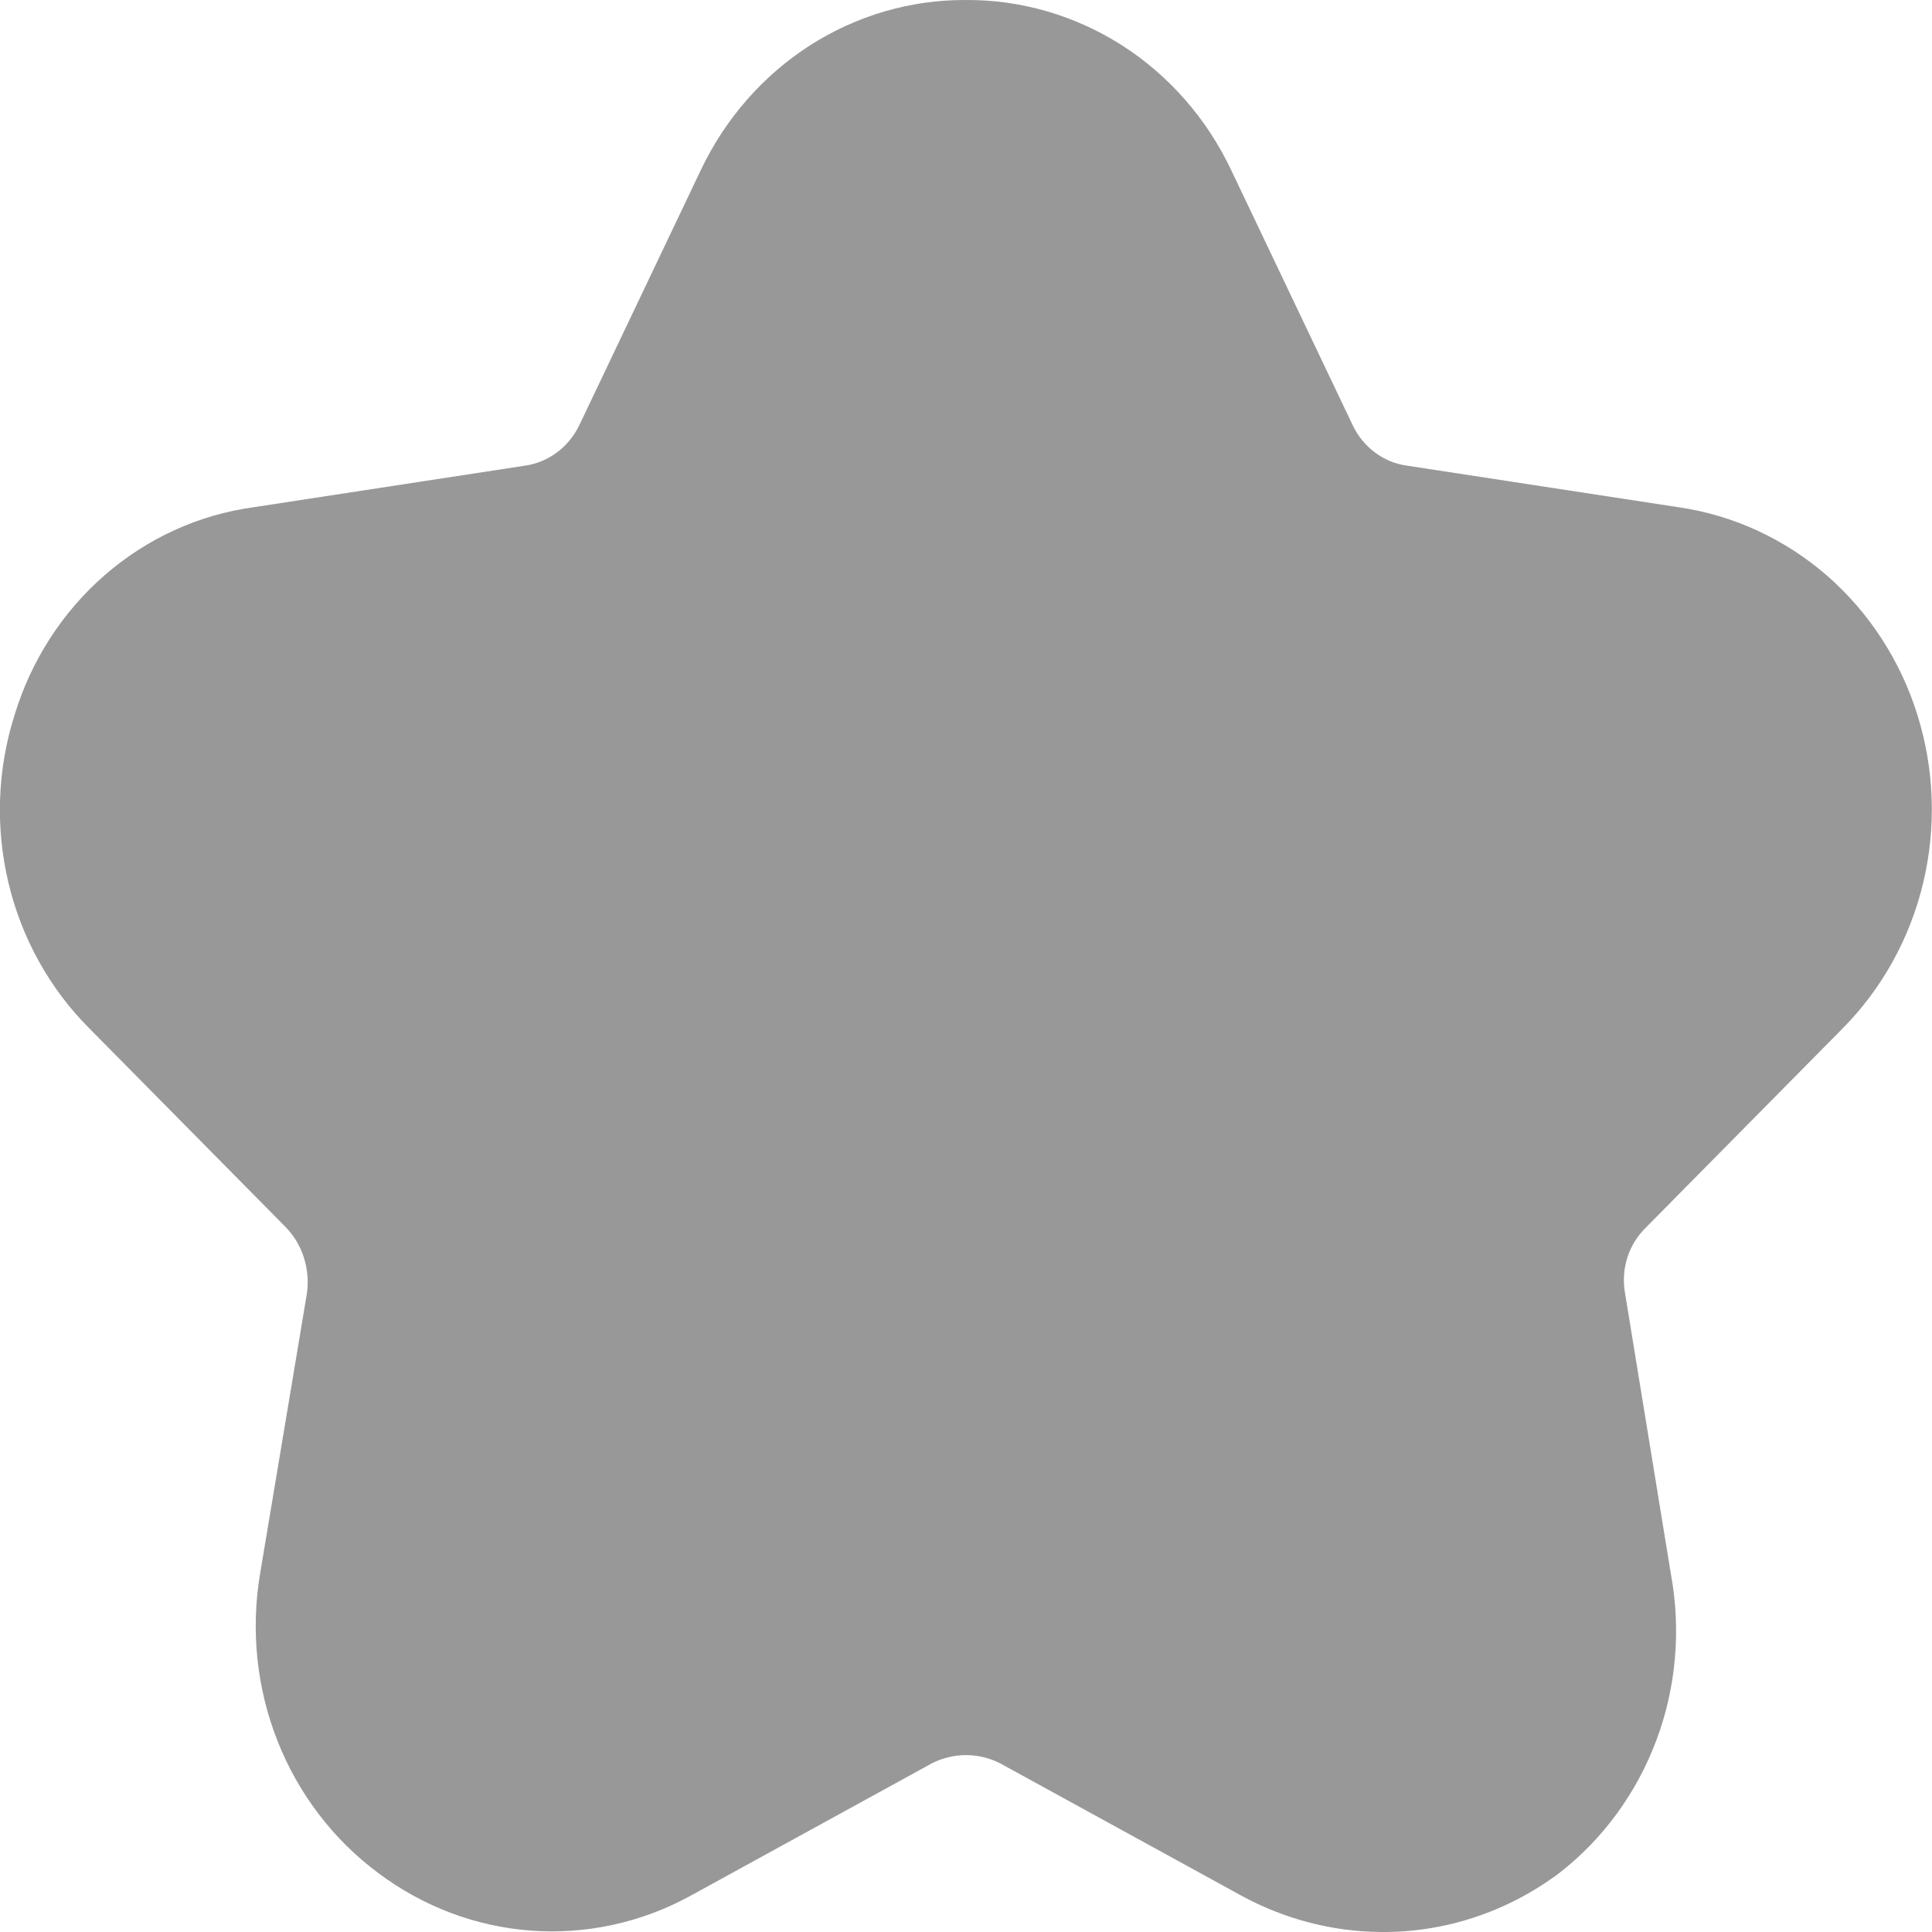
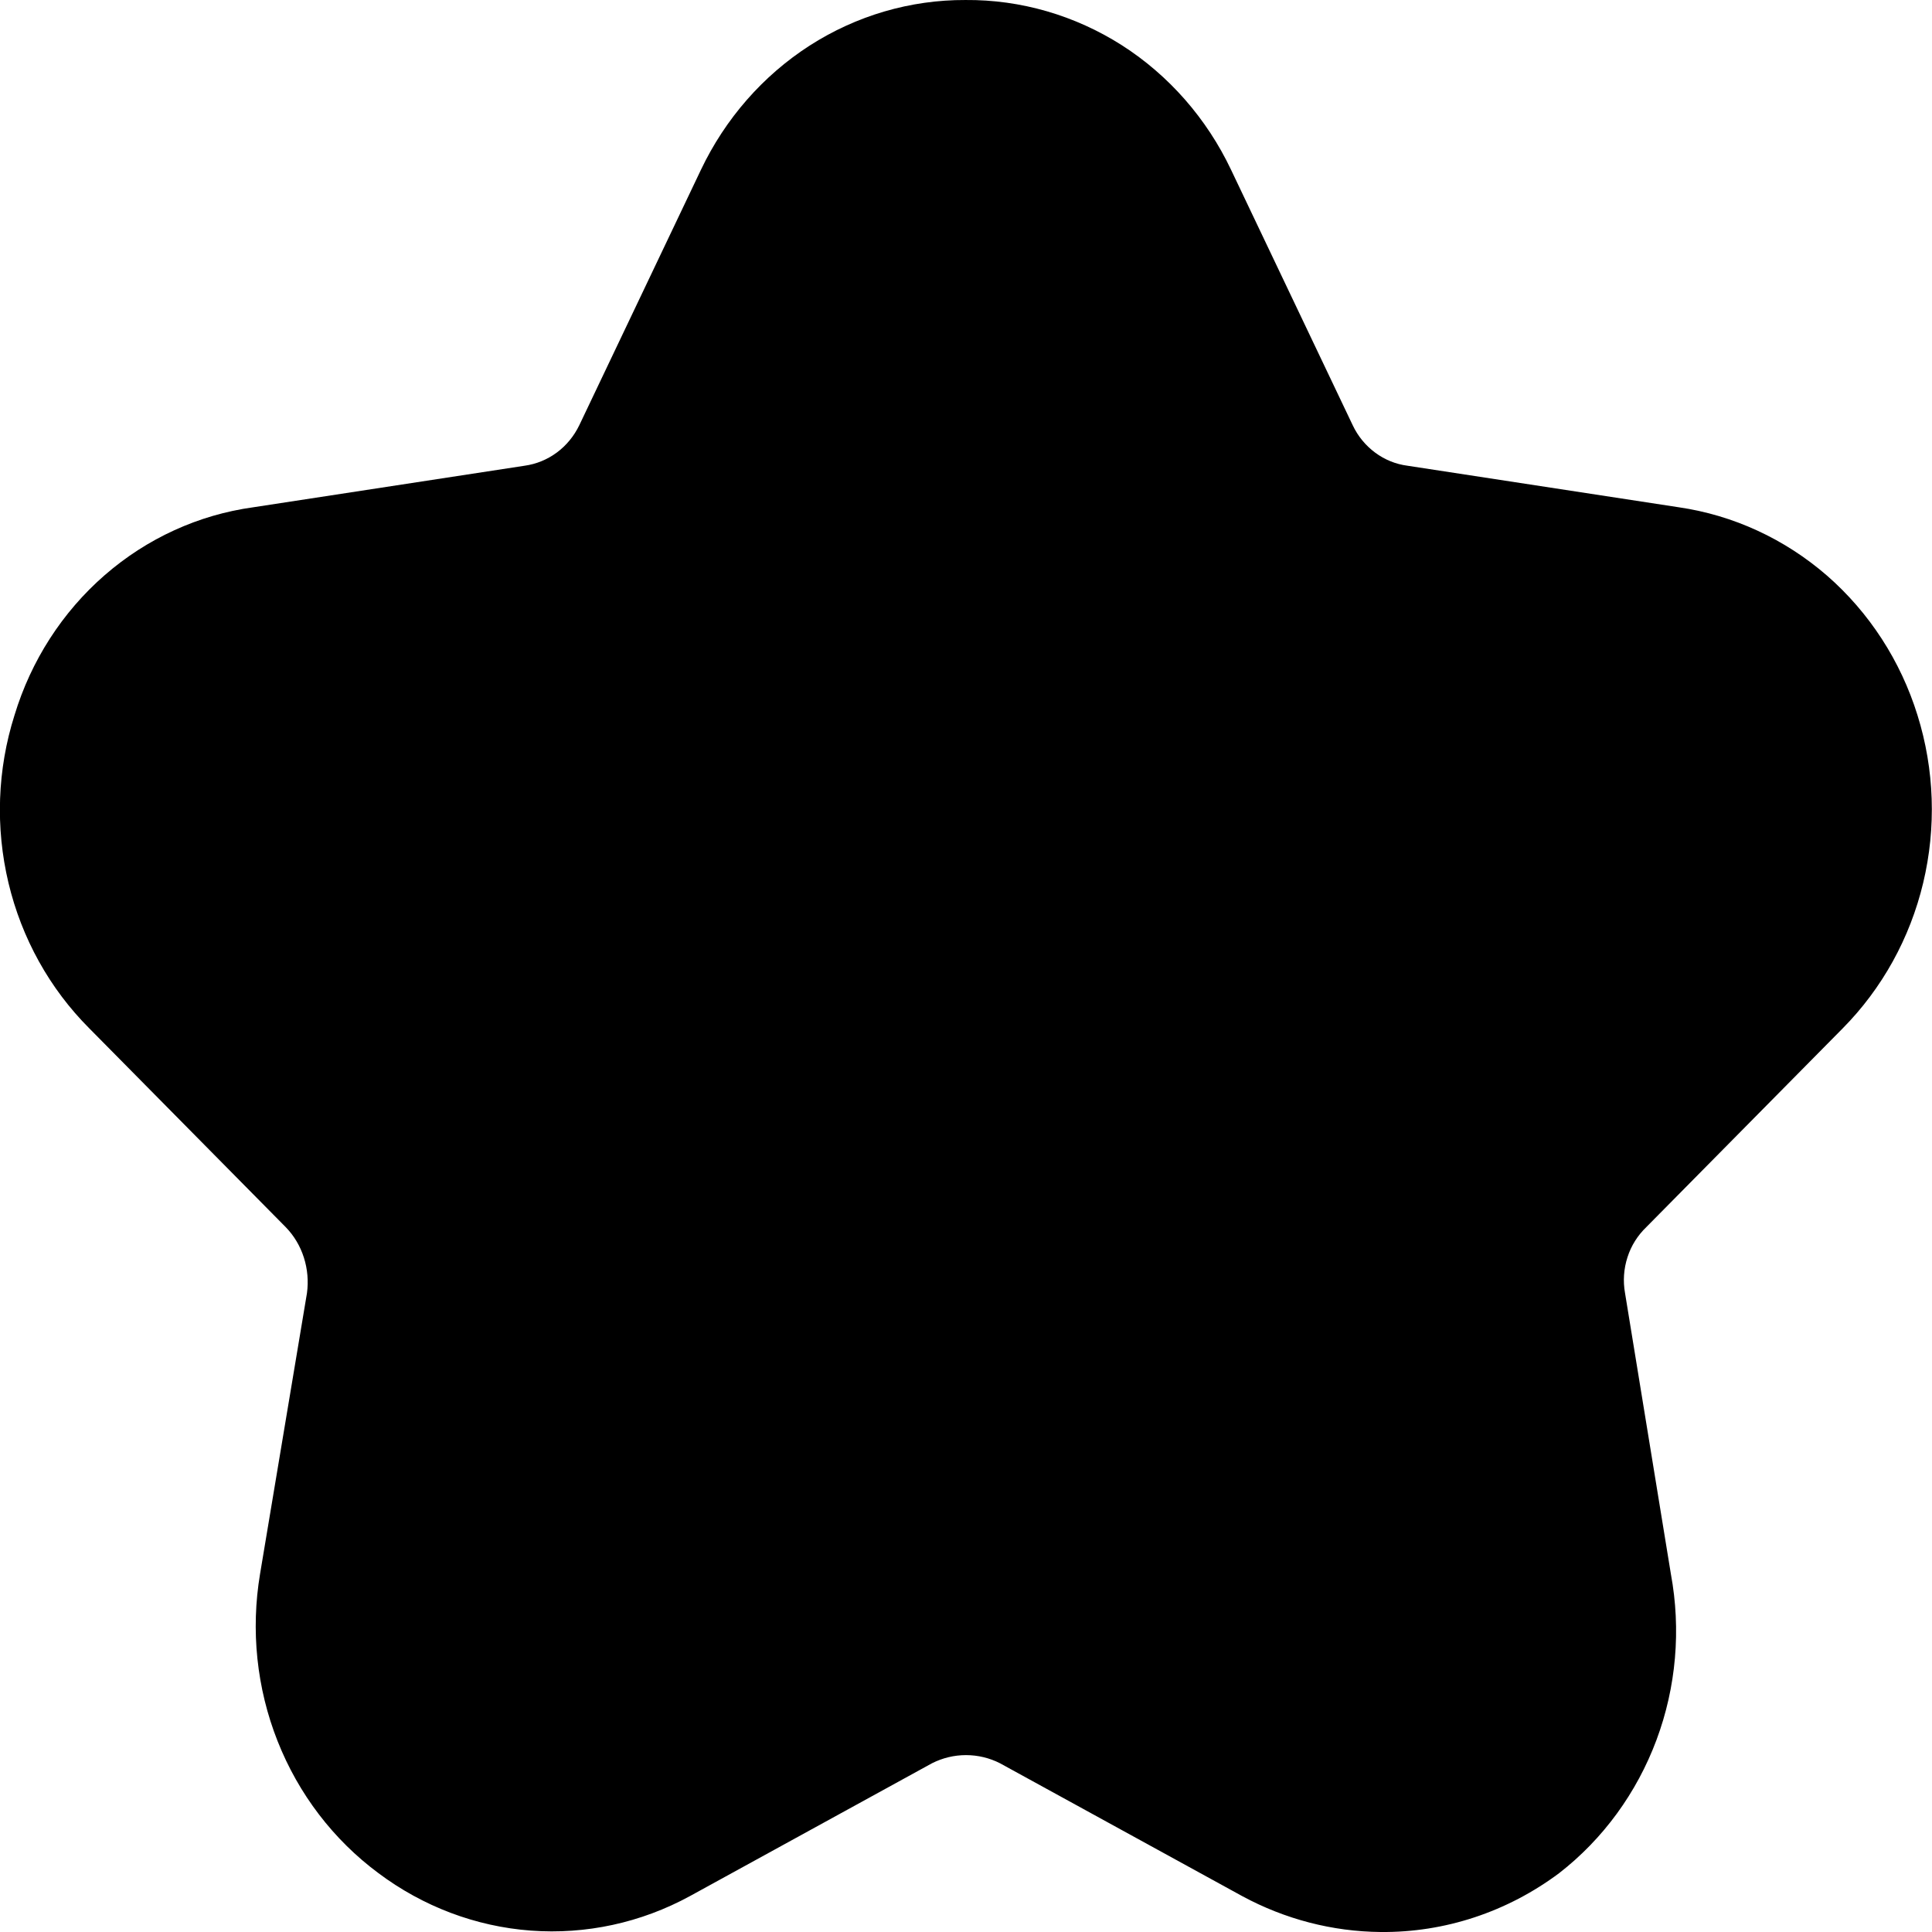
<svg xmlns="http://www.w3.org/2000/svg" width="18" height="18" viewBox="0 0 18 18" fill="none">
-   <path d="M12.863 18C12.414 17.996 11.972 17.881 11.574 17.666L9.317 16.428C9.219 16.378 9.11 16.352 9 16.352C8.89 16.352 8.782 16.378 8.683 16.428L6.427 17.666C5.972 17.914 5.459 18.025 4.946 17.987C4.434 17.949 3.941 17.763 3.525 17.451C3.107 17.141 2.781 16.715 2.586 16.221C2.391 15.728 2.335 15.188 2.423 14.663L2.86 12.047C2.875 11.936 2.865 11.822 2.831 11.716C2.797 11.609 2.739 11.512 2.662 11.433L0.832 9.581C0.463 9.212 0.202 8.742 0.079 8.226C-0.044 7.71 -0.025 7.169 0.135 6.664C0.289 6.155 0.581 5.702 0.975 5.359C1.369 5.016 1.85 4.796 2.361 4.726L4.888 4.339C4.996 4.324 5.099 4.282 5.188 4.216C5.277 4.15 5.348 4.063 5.397 3.962L6.53 1.583C6.757 1.106 7.108 0.705 7.543 0.425C7.979 0.145 8.482 -0.002 8.995 7.86826e-05C9.51 -0.004 10.015 0.143 10.453 0.422C10.89 0.702 11.243 1.104 11.47 1.583L12.603 3.962C12.651 4.064 12.723 4.151 12.812 4.217C12.901 4.283 13.004 4.325 13.113 4.339L15.64 4.726C16.149 4.8 16.628 5.021 17.022 5.363C17.415 5.706 17.708 6.157 17.865 6.664C18.023 7.169 18.041 7.71 17.918 8.225C17.795 8.741 17.535 9.21 17.168 9.581L15.338 11.433C15.258 11.51 15.197 11.606 15.163 11.713C15.128 11.821 15.12 11.935 15.14 12.047L15.567 14.663C15.663 15.182 15.617 15.718 15.433 16.211C15.249 16.704 14.935 17.134 14.527 17.451C14.043 17.813 13.46 18.006 12.863 18Z" fill="#989898" />
+   <path d="M12.863 18C12.414 17.996 11.972 17.881 11.574 17.666L9.317 16.428C9.219 16.378 9.11 16.352 9 16.352C8.89 16.352 8.782 16.378 8.683 16.428L6.427 17.666C5.972 17.914 5.459 18.025 4.946 17.987C4.434 17.949 3.941 17.763 3.525 17.451C3.107 17.141 2.781 16.715 2.586 16.221C2.391 15.728 2.335 15.188 2.423 14.663L2.86 12.047C2.875 11.936 2.865 11.822 2.831 11.716C2.797 11.609 2.739 11.512 2.662 11.433L0.832 9.581C0.463 9.212 0.202 8.742 0.079 8.226C-0.044 7.71 -0.025 7.169 0.135 6.664C0.289 6.155 0.581 5.702 0.975 5.359C1.369 5.016 1.85 4.796 2.361 4.726L4.888 4.339C4.996 4.324 5.099 4.282 5.188 4.216C5.277 4.15 5.348 4.063 5.397 3.962L6.53 1.583C6.757 1.106 7.108 0.705 7.543 0.425C7.979 0.145 8.482 -0.002 8.995 7.86826e-05C9.51 -0.004 10.015 0.143 10.453 0.422C10.89 0.702 11.243 1.104 11.47 1.583L12.603 3.962C12.651 4.064 12.723 4.151 12.812 4.217C12.901 4.283 13.004 4.325 13.113 4.339L15.64 4.726C16.149 4.8 16.628 5.021 17.022 5.363C17.415 5.706 17.708 6.157 17.865 6.664C18.023 7.169 18.041 7.71 17.918 8.225C17.795 8.741 17.535 9.21 17.168 9.581L15.338 11.433C15.258 11.51 15.197 11.606 15.163 11.713C15.128 11.821 15.12 11.935 15.14 12.047L15.567 14.663C15.663 15.182 15.617 15.718 15.433 16.211C15.249 16.704 14.935 17.134 14.527 17.451C14.043 17.813 13.46 18.006 12.863 18Z" fill="currentColor" />
</svg>
